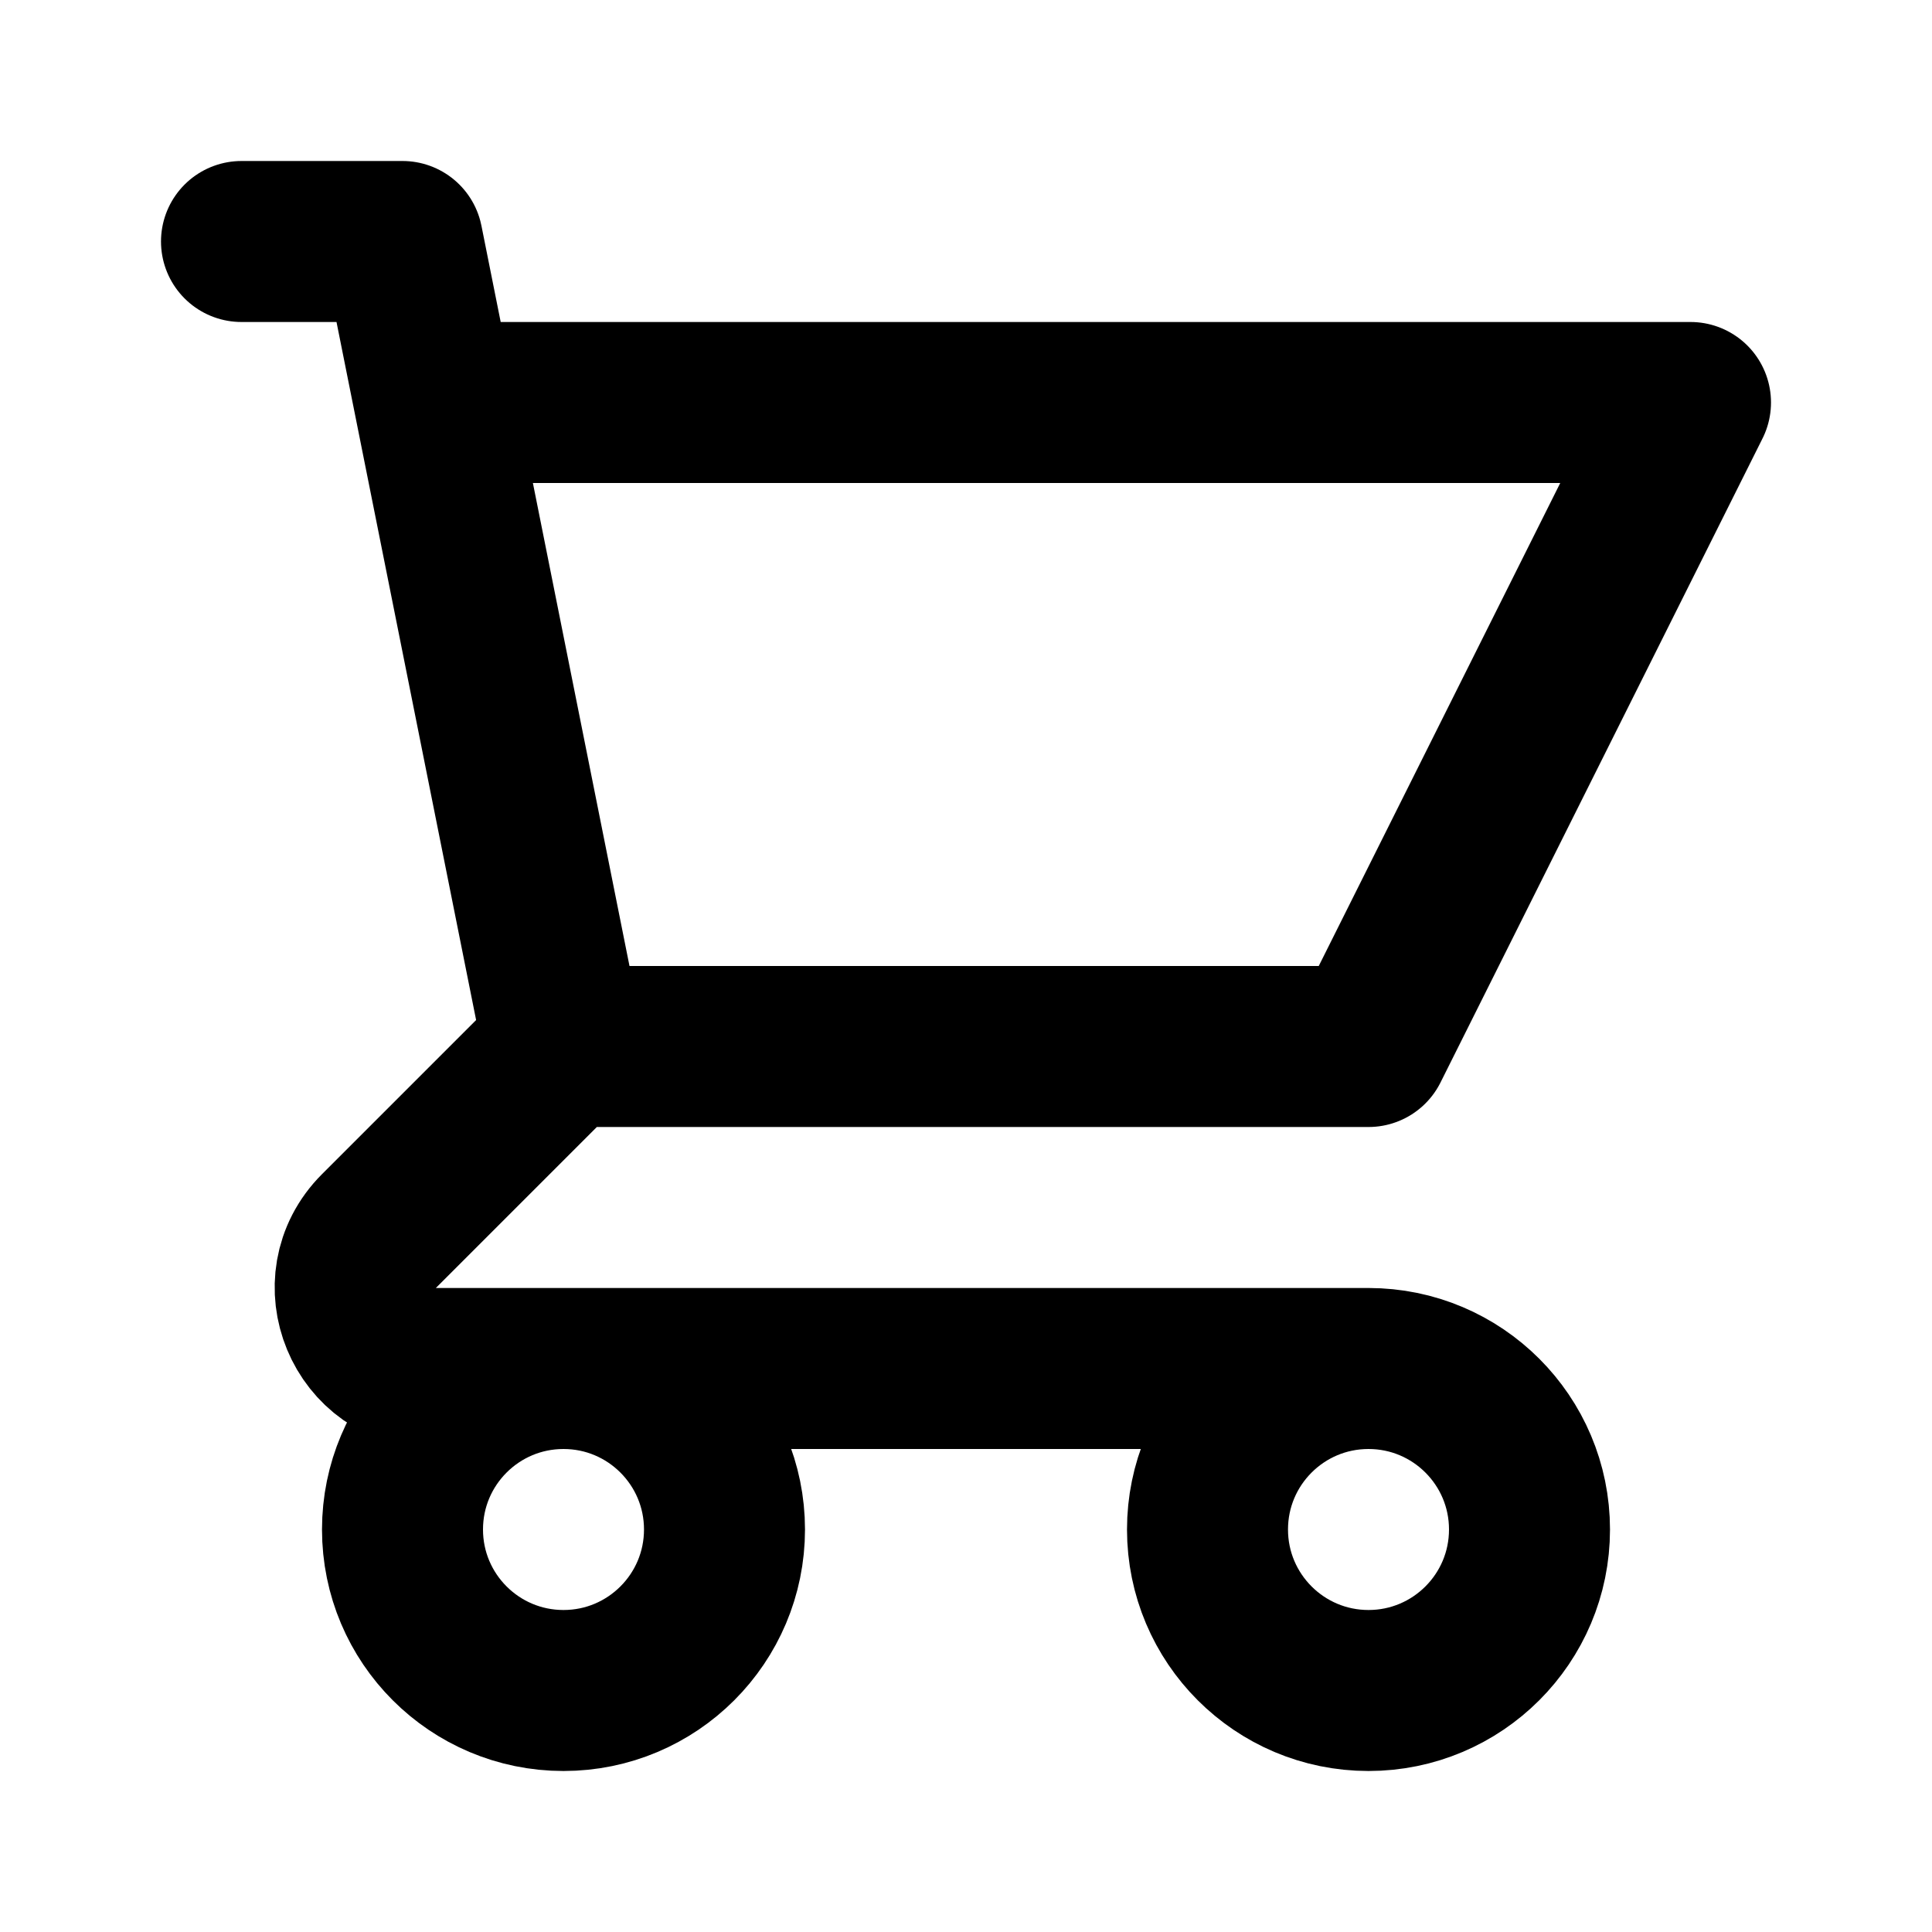
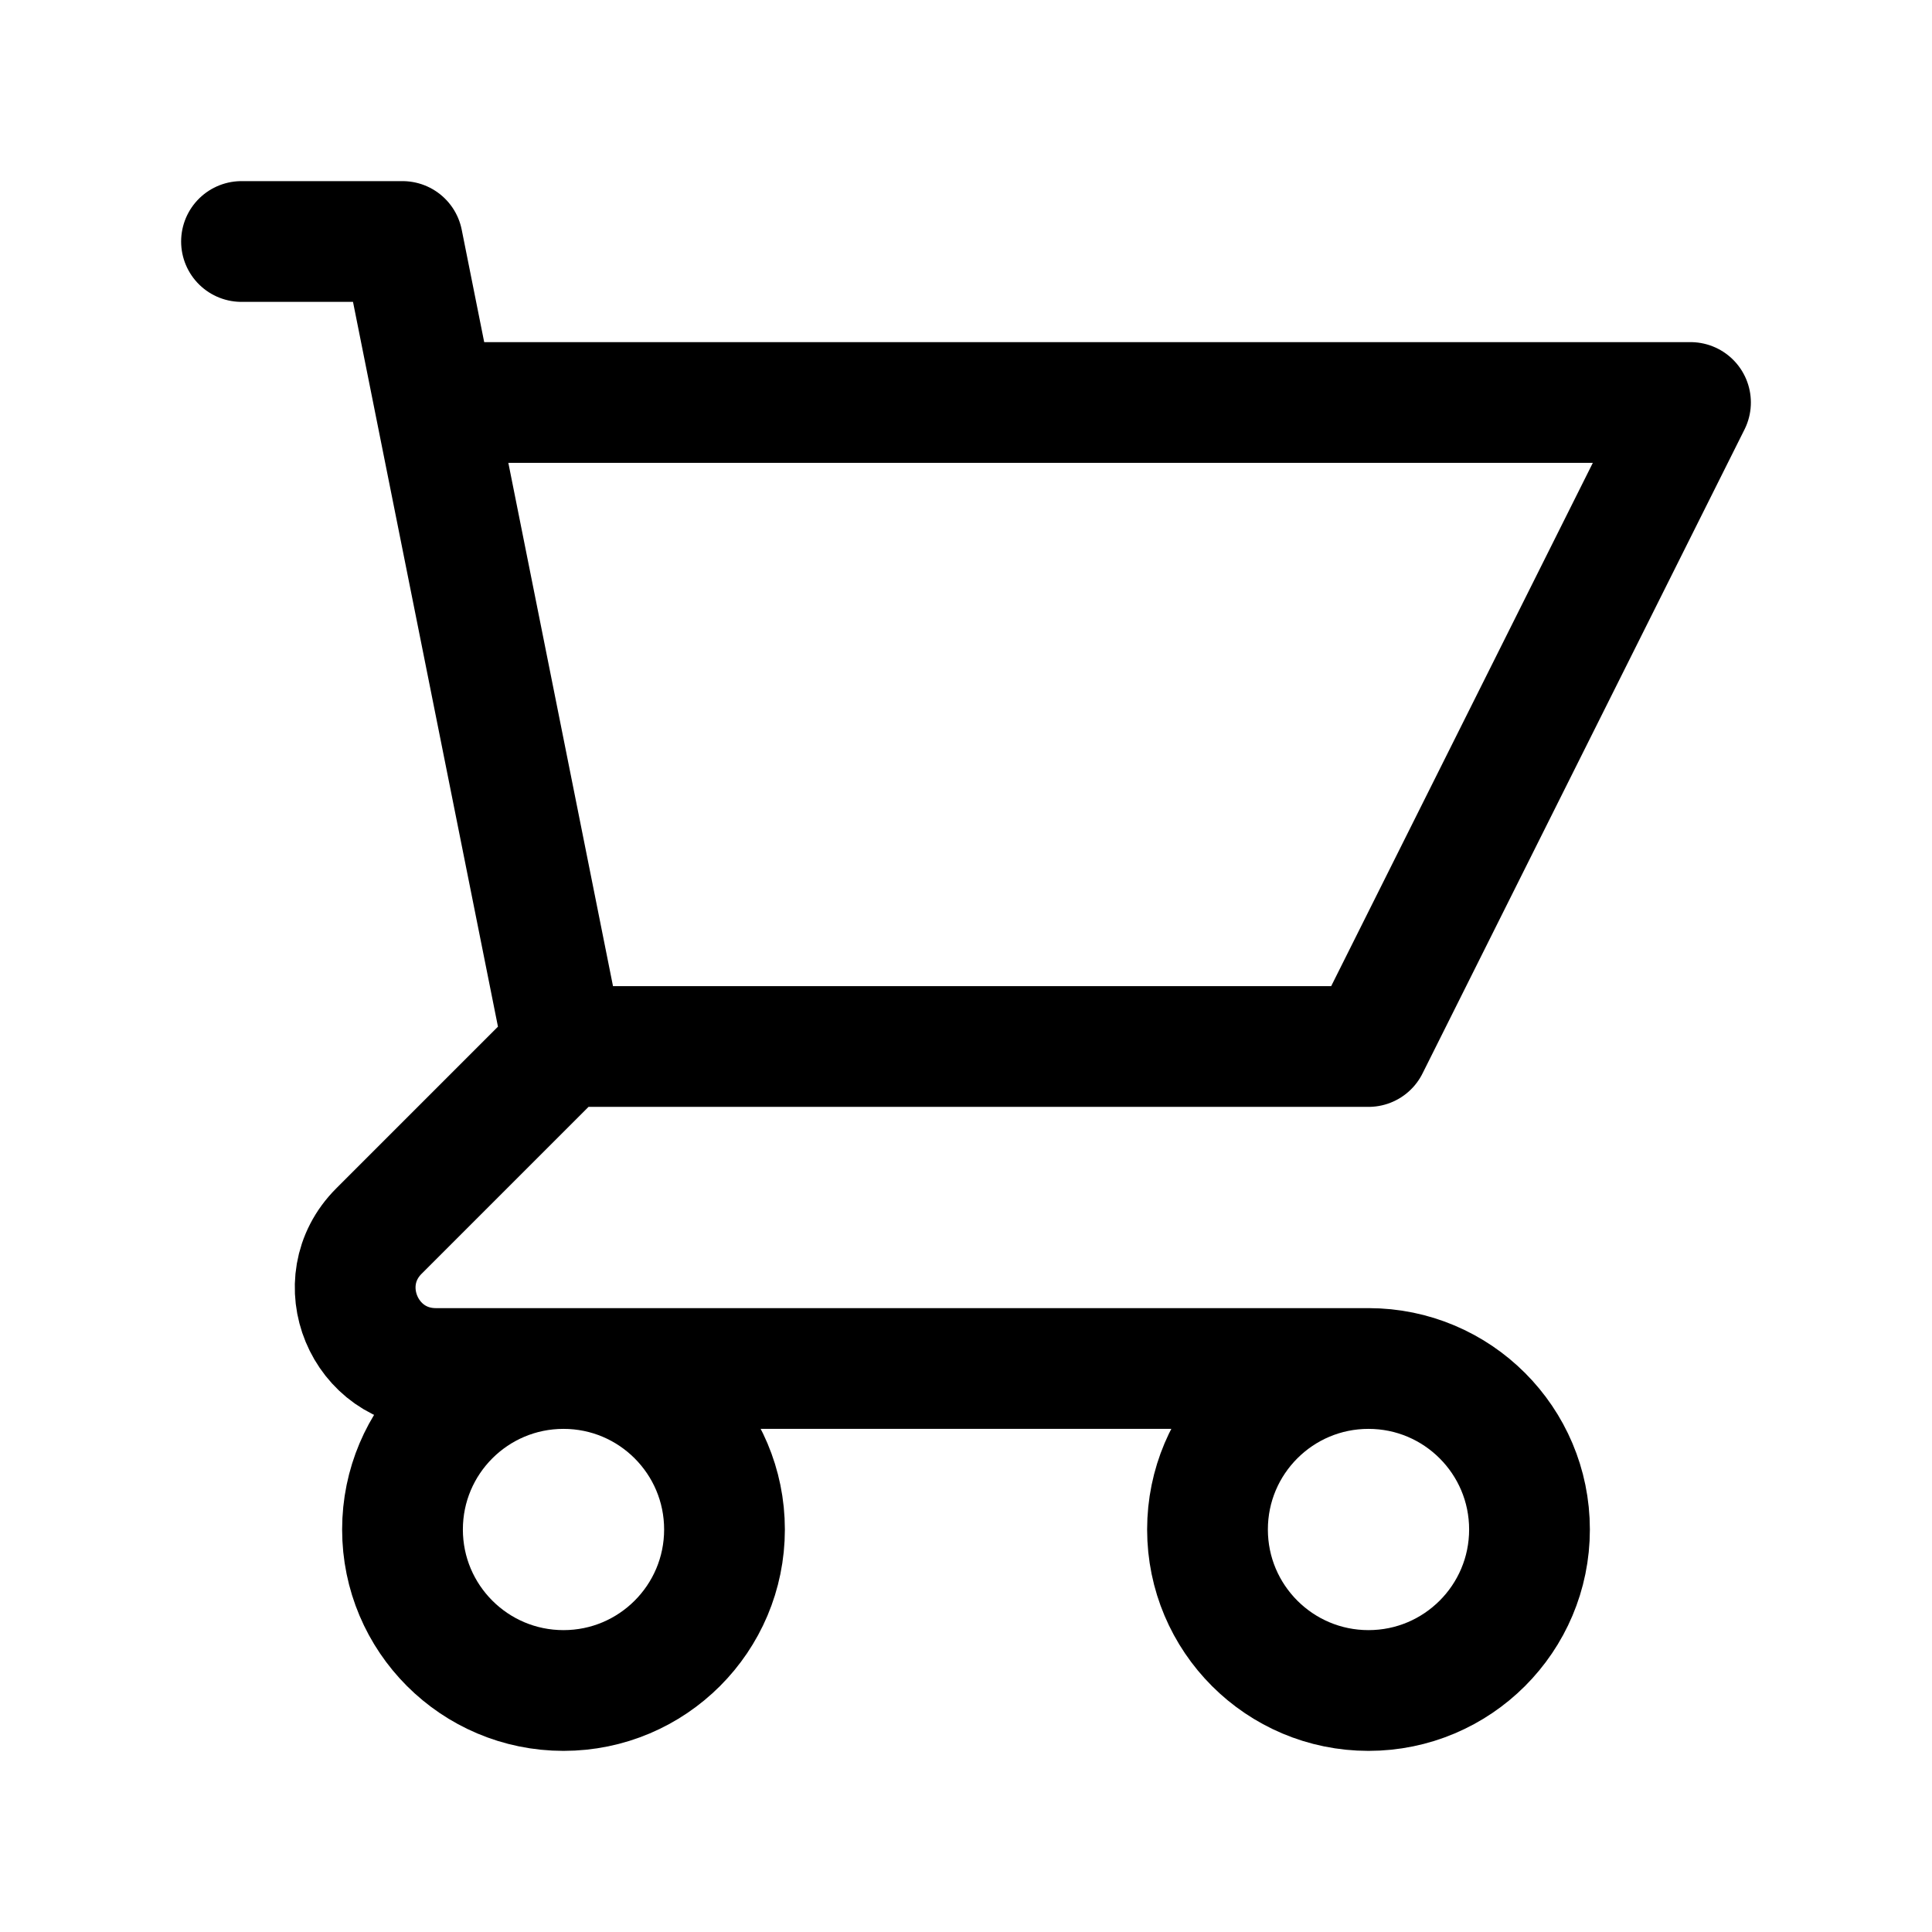
<svg xmlns="http://www.w3.org/2000/svg" class="h-6 w-6" fill="none" viewBox="0 0 24 24" stroke="currentColor">
-   <path stroke-linecap="round" stroke-linejoin="round" stroke-width="2" d="M3 3h2l.4 2M7 13h10l4-8H5.4M7 13L5.4 5M7 13l-2.293 2.293c-.63.63-.184 1.707.707 1.707H17m0 0a2 2 0 100 4 2 2 0 000-4zm-8 2a2 2 0 11-4 0 2 2 0 014 0z" />
+   <path stroke-linecap="round" stroke-linejoin="round" stroke-width="1.5" d="M3 3h2l.4 2M7 13h10l4-8H5.4M7 13L5.4 5M7 13l-2.293 2.293c-.63.63-.184 1.707.707 1.707H17m0 0a2 2 0 100 4 2 2 0 000-4zm-8 2a2 2 0 11-4 0 2 2 0 014 0z" />
</svg>
